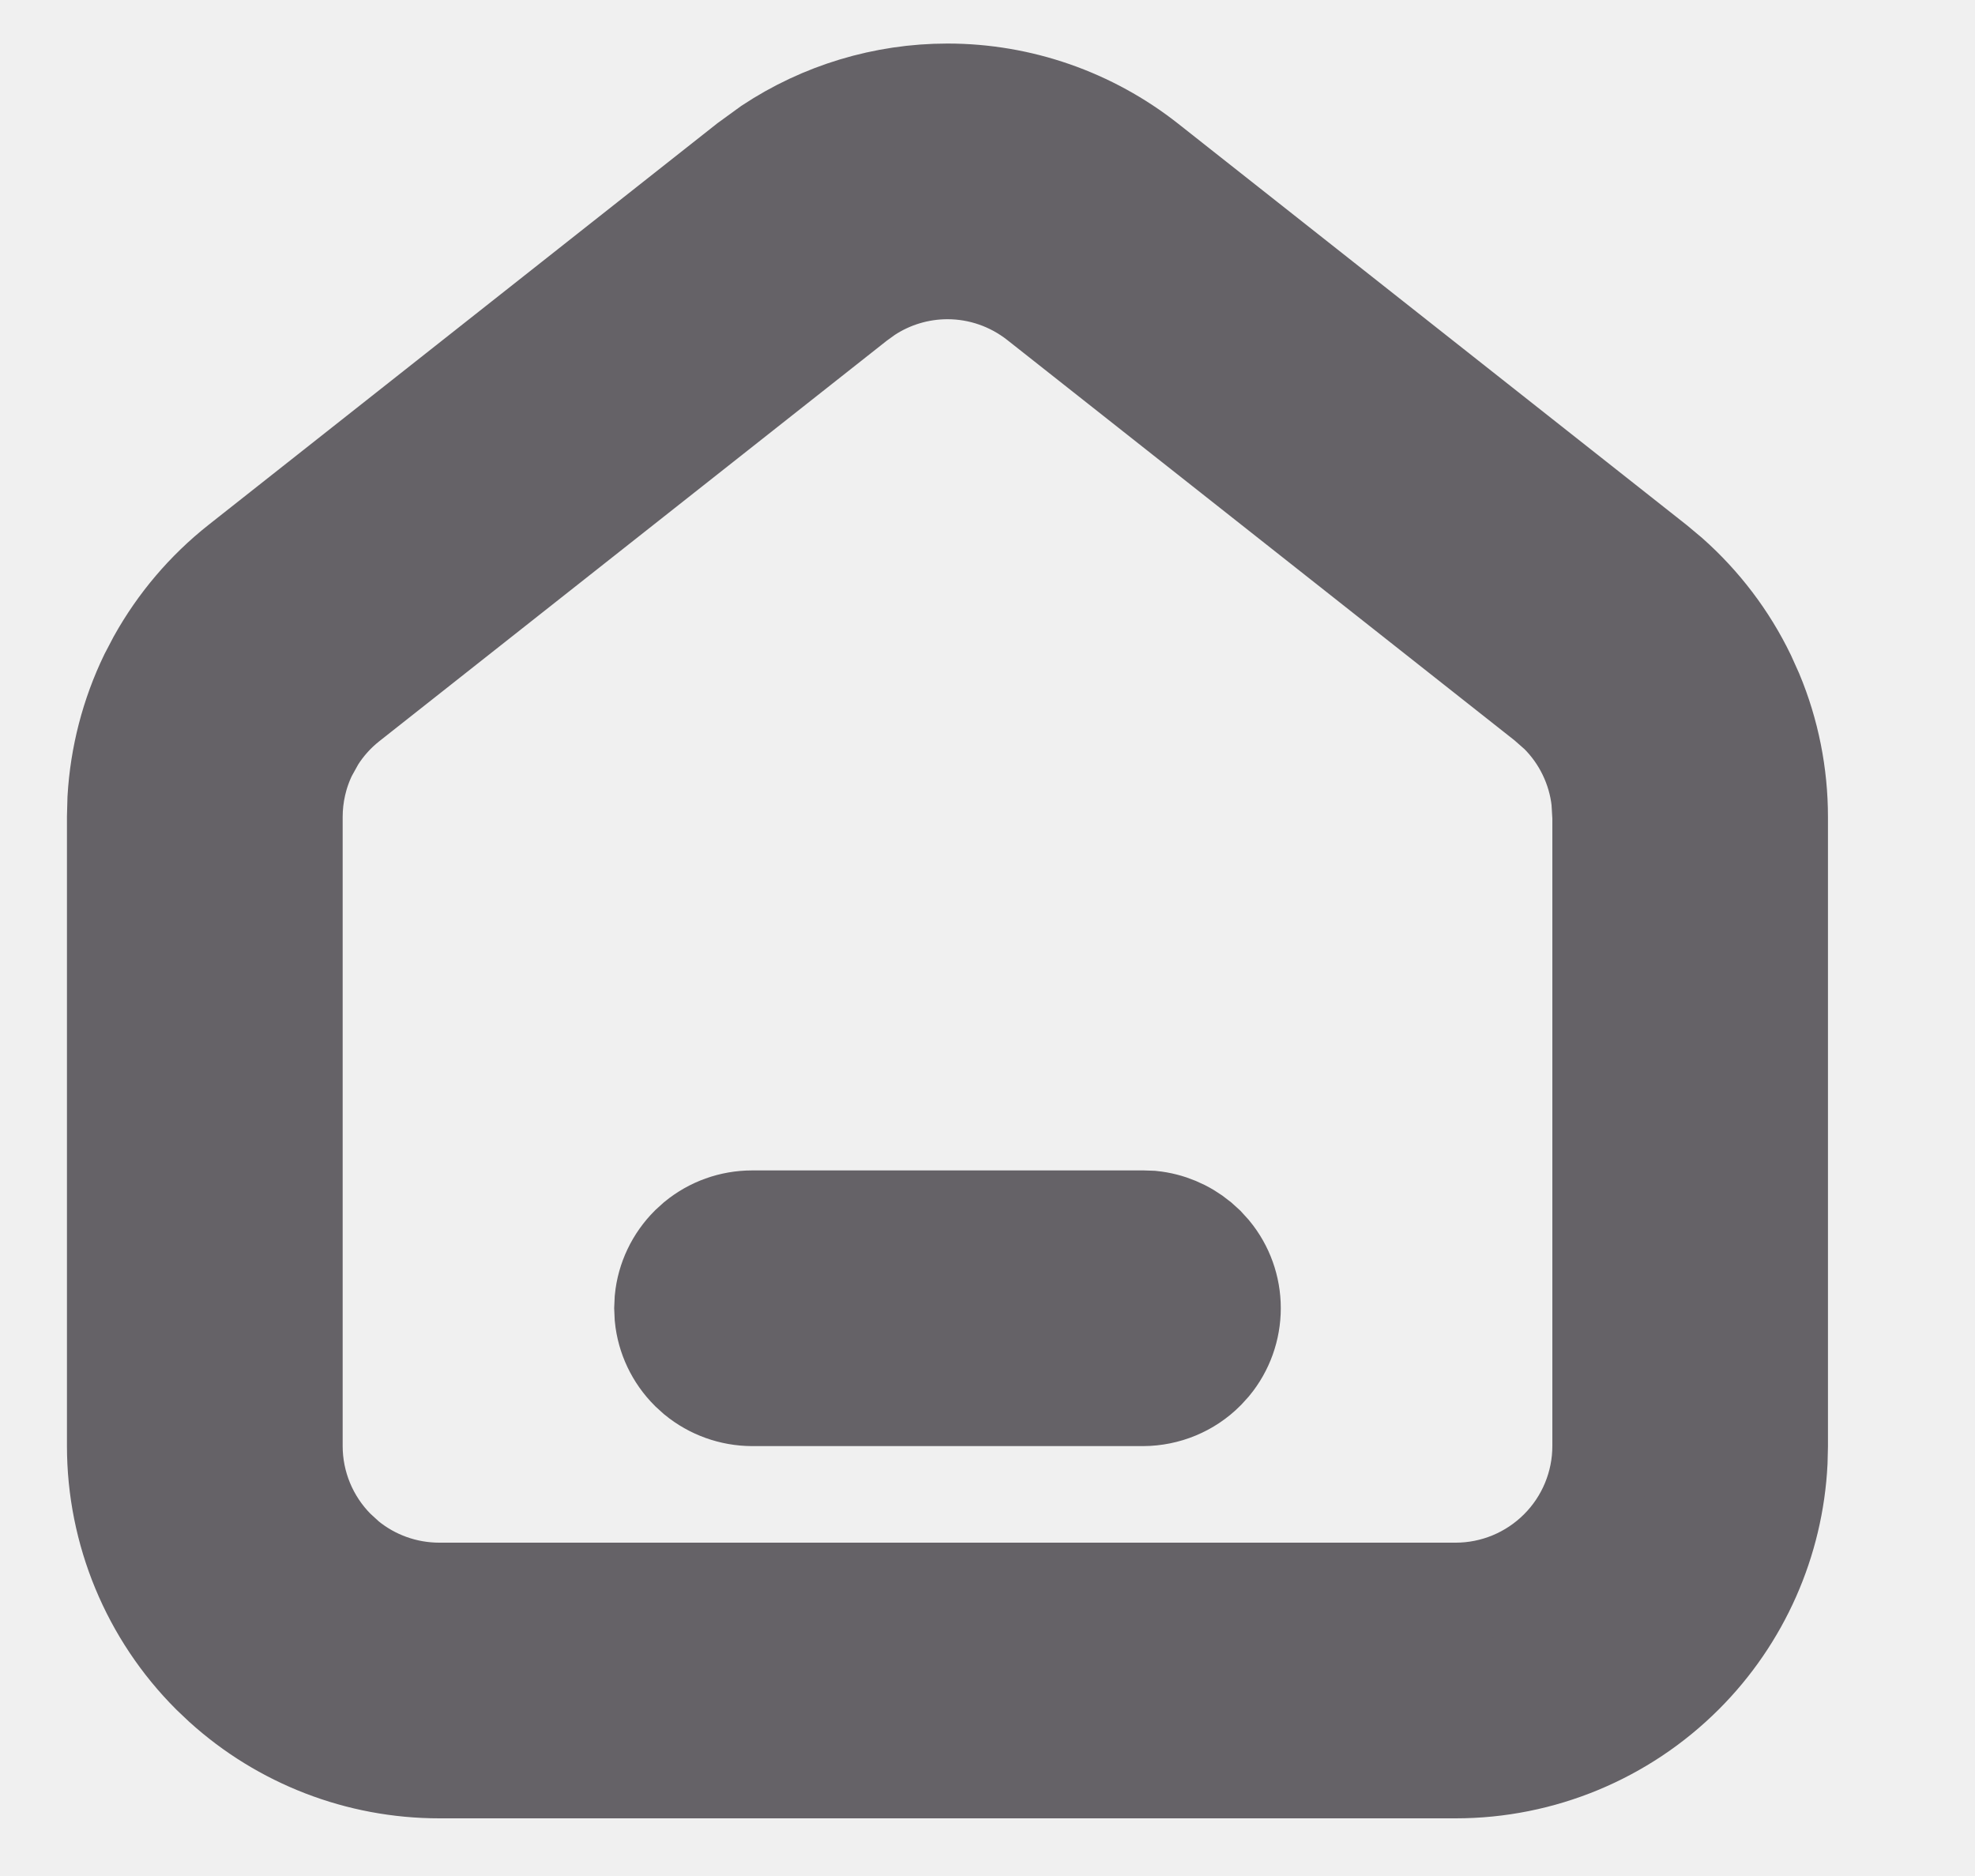
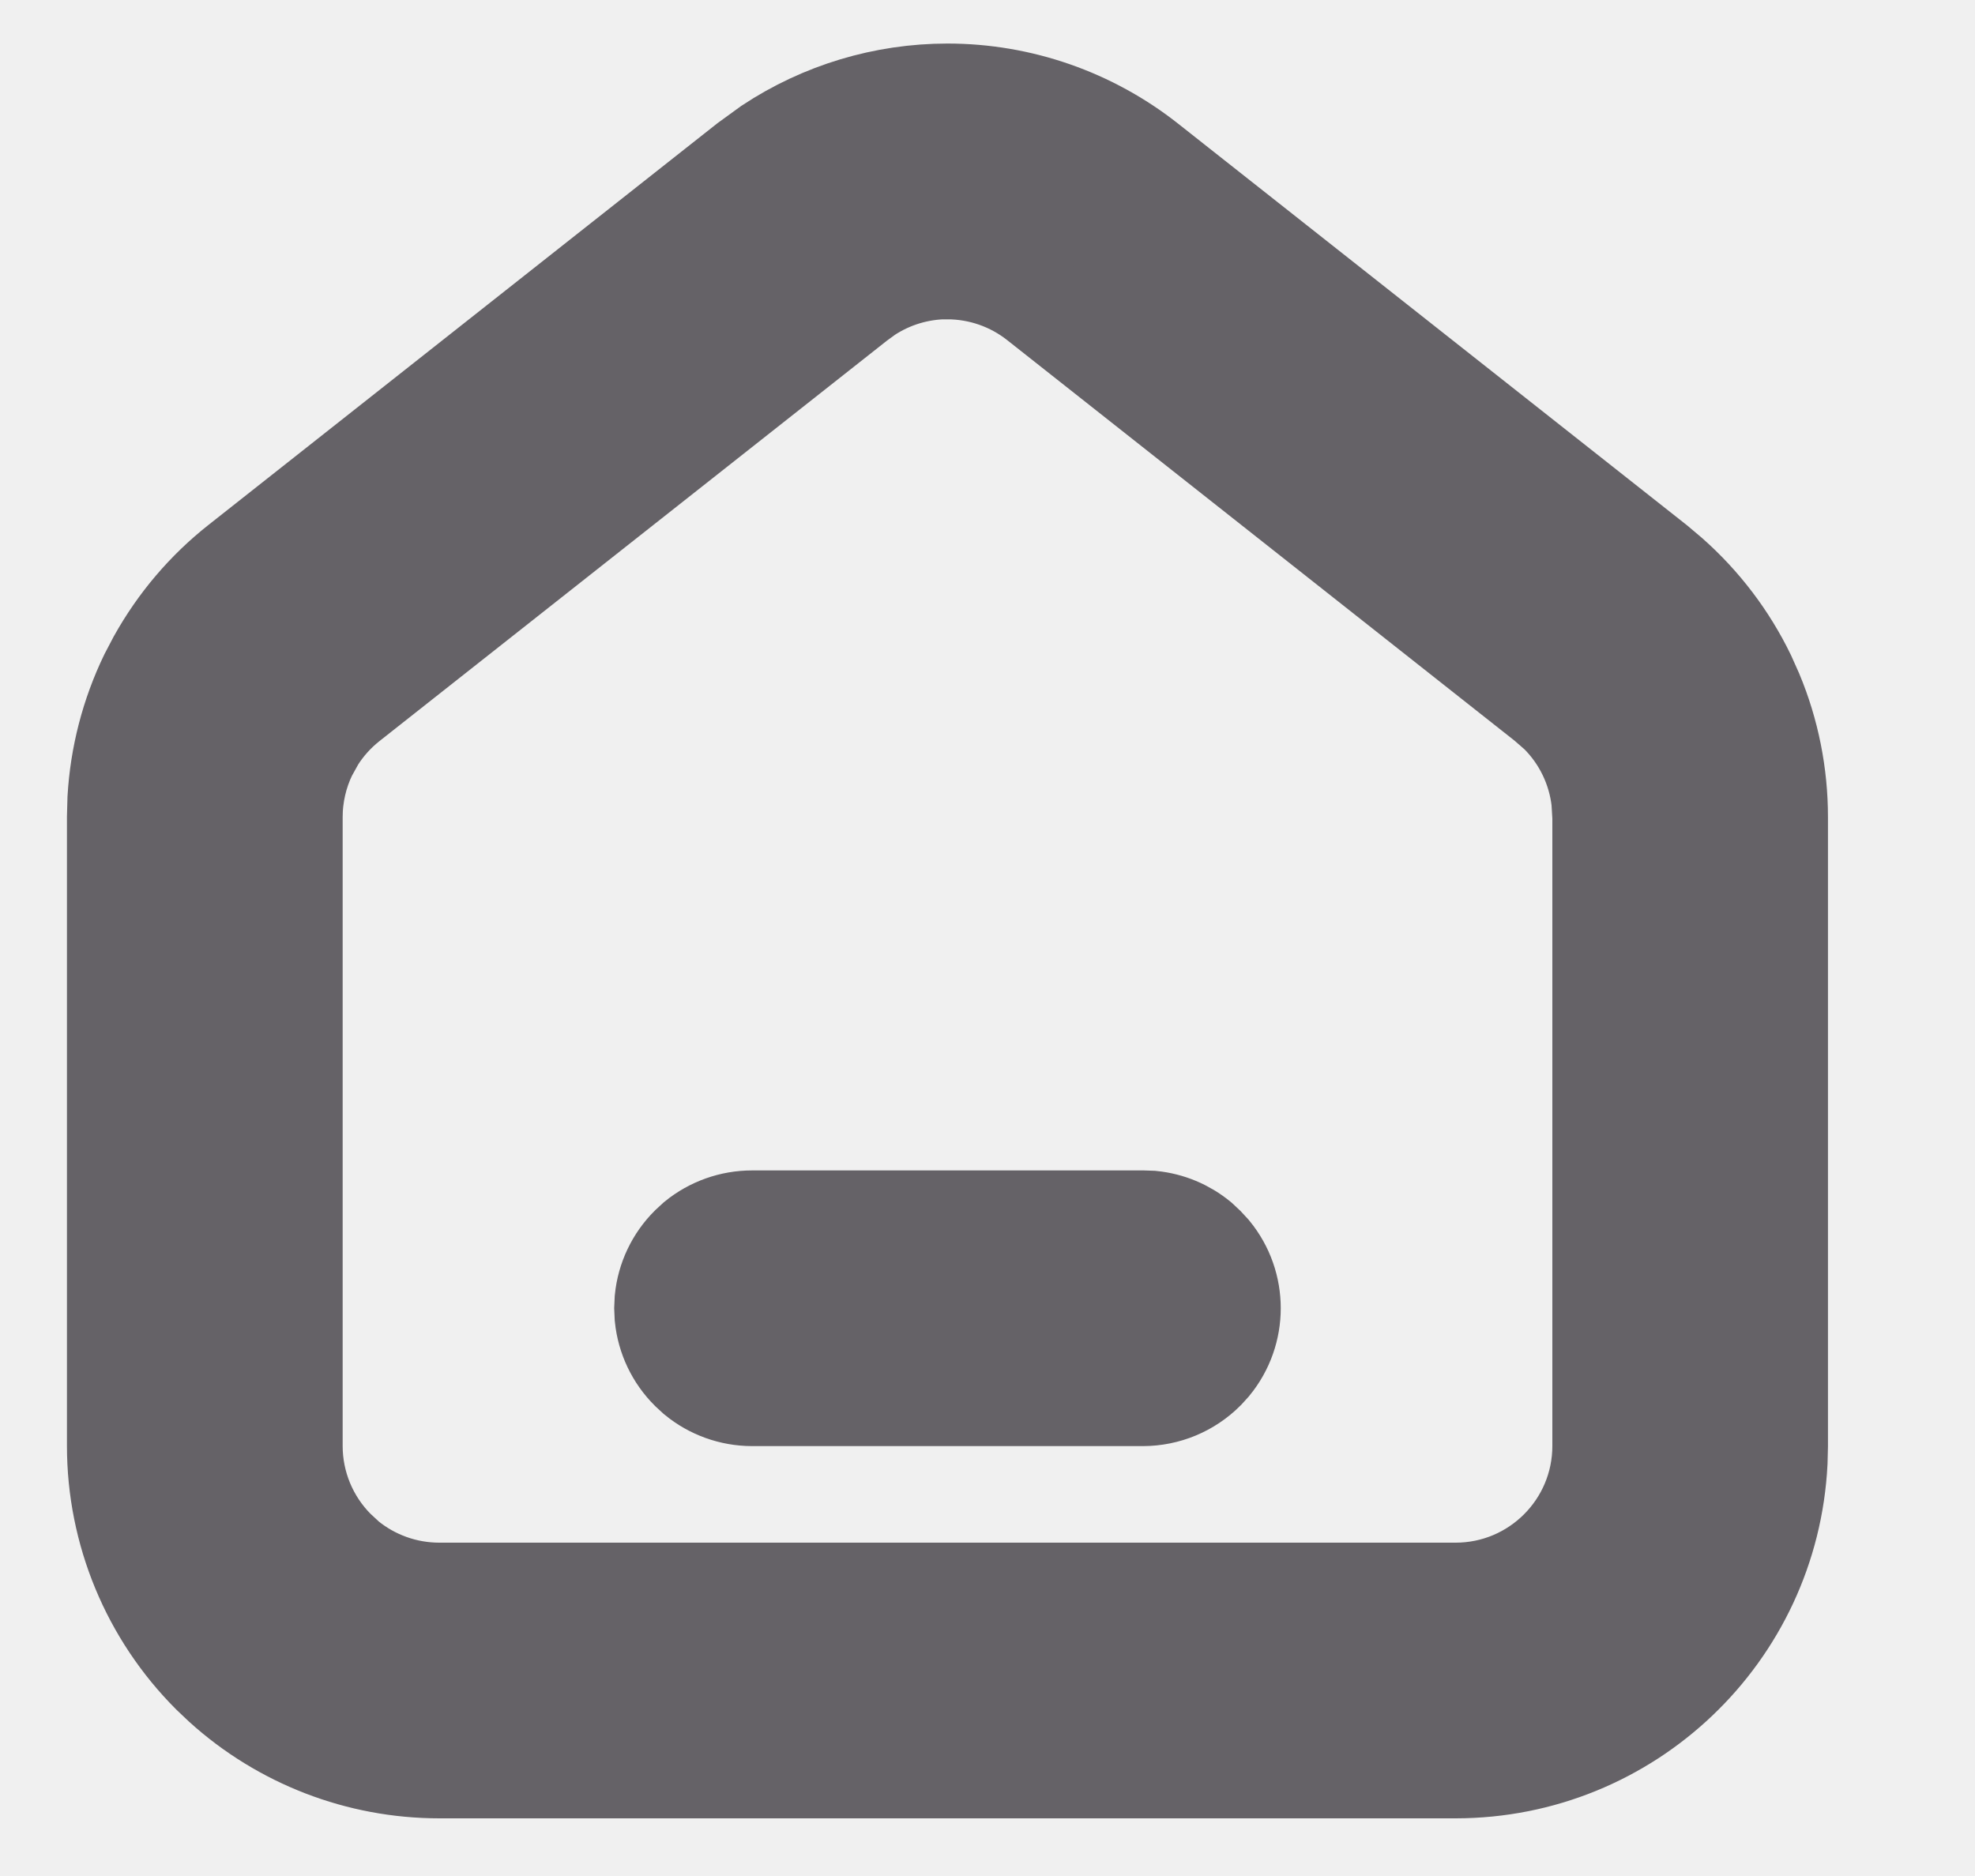
- <svg xmlns="http://www.w3.org/2000/svg" width="20" height="19" viewBox="0 0 20 19" fill="none">
-   <g clip-path="url(#clip0_786_297)">
-     <path d="M11.575 12.354L11.663 12.357C11.839 12.375 12.005 12.445 12.142 12.557L12.207 12.616L12.267 12.682C12.398 12.841 12.47 13.041 12.47 13.249C12.47 13.457 12.398 13.658 12.267 13.817L12.207 13.883C12.04 14.051 11.812 14.145 11.575 14.146H7.616C7.408 14.145 7.208 14.073 7.048 13.942L6.983 13.883C6.836 13.736 6.744 13.543 6.724 13.338L6.72 13.249L6.724 13.161C6.744 12.956 6.836 12.763 6.983 12.616L7.048 12.557C7.208 12.426 7.408 12.354 7.616 12.354H11.575Z" fill="#656267" stroke="#656267" />
-     <path d="M9.595 0.941C10.331 0.941 11.044 1.19 11.622 1.646L16.768 5.708L16.91 5.827C17.232 6.113 17.496 6.46 17.684 6.849L17.76 7.018C17.926 7.416 18.011 7.843 18.011 8.275V14.645L18.007 14.807C17.967 15.615 17.628 16.383 17.053 16.958C16.44 17.571 15.608 17.916 14.741 17.916H4.449C3.635 17.916 2.853 17.613 2.253 17.069L2.136 16.958C1.523 16.345 1.178 15.512 1.178 14.645V8.275L1.183 8.09C1.208 7.66 1.317 7.238 1.505 6.849L1.591 6.685C1.801 6.308 2.083 5.976 2.422 5.708L7.568 1.646L7.791 1.484C8.324 1.131 8.952 0.941 9.595 0.941ZM9.595 2.733C9.304 2.733 9.02 2.819 8.779 2.979L8.678 3.052L3.532 7.114C3.4 7.218 3.288 7.343 3.199 7.484L3.118 7.63C3.02 7.831 2.97 8.052 2.97 8.275V14.645C2.97 15.037 3.126 15.413 3.403 15.69L3.511 15.789C3.774 16.005 4.105 16.124 4.449 16.124H14.741C15.133 16.124 15.509 15.968 15.787 15.69C16.064 15.413 16.22 15.037 16.22 14.645V8.275L16.21 8.108C16.192 7.943 16.145 7.781 16.072 7.63C15.999 7.479 15.901 7.342 15.783 7.225L15.657 7.114L10.511 3.052C10.25 2.846 9.928 2.733 9.595 2.733Z" fill="#656267" stroke="#656267" />
+ <svg xmlns="http://www.w3.org/2000/svg" width="20" height="19" fill="none">
+   <g fill="#656267" stroke="#656267" clip-path="url(#a)">
+     <path d="m11.575 12.354.088.003a.897.897 0 0 1 .48.2l.064.06.06.065a.896.896 0 0 1 0 1.135l-.06.066a.896.896 0 0 1-.632.263h-3.96a.896.896 0 0 1-.567-.204l-.065-.06a.897.897 0 0 1-.259-.544l-.004-.089.004-.088a.896.896 0 0 1 .259-.545l.065-.06a.9.9 0 0 1 .568-.202h3.959Z" />
+     <path d="M9.595.941c.736 0 1.45.249 2.027.705l5.146 4.062.142.12c.322.285.586.632.774 1.02l.076.17c.166.398.251.825.251 1.257v6.37l-.004.162a3.272 3.272 0 0 1-3.266 3.109H4.449a3.271 3.271 0 0 1-2.196-.847l-.117-.111a3.272 3.272 0 0 1-.958-2.313v-6.37l.005-.185c.025-.43.134-.852.322-1.241l.086-.164c.21-.377.492-.71.831-.977l5.146-4.062.223-.162A3.272 3.272 0 0 1 9.595.941Zm0 1.792a1.48 1.48 0 0 0-.816.246l-.1.073-5.147 4.062a1.48 1.48 0 0 0-.333.37l-.081.146a1.481 1.481 0 0 0-.148.645v6.37c0 .392.156.768.433 1.045l.108.1c.263.215.594.334.938.334H14.74a1.48 1.48 0 0 0 1.48-1.48V8.276l-.01-.167a1.48 1.48 0 0 0-.428-.883l-.126-.11-5.146-4.063a1.479 1.479 0 0 0-.916-.319Z" />
  </g>
  <defs>
-     <clipPath id="clip0_786_297">
-       <rect width="19" height="19" fill="white" transform="translate(0.0952148)" />
+     <clipPath id="a">
+       <path fill="#fff" d="M.095 0h19v19h-19z" />
    </clipPath>
  </defs>
</svg>
